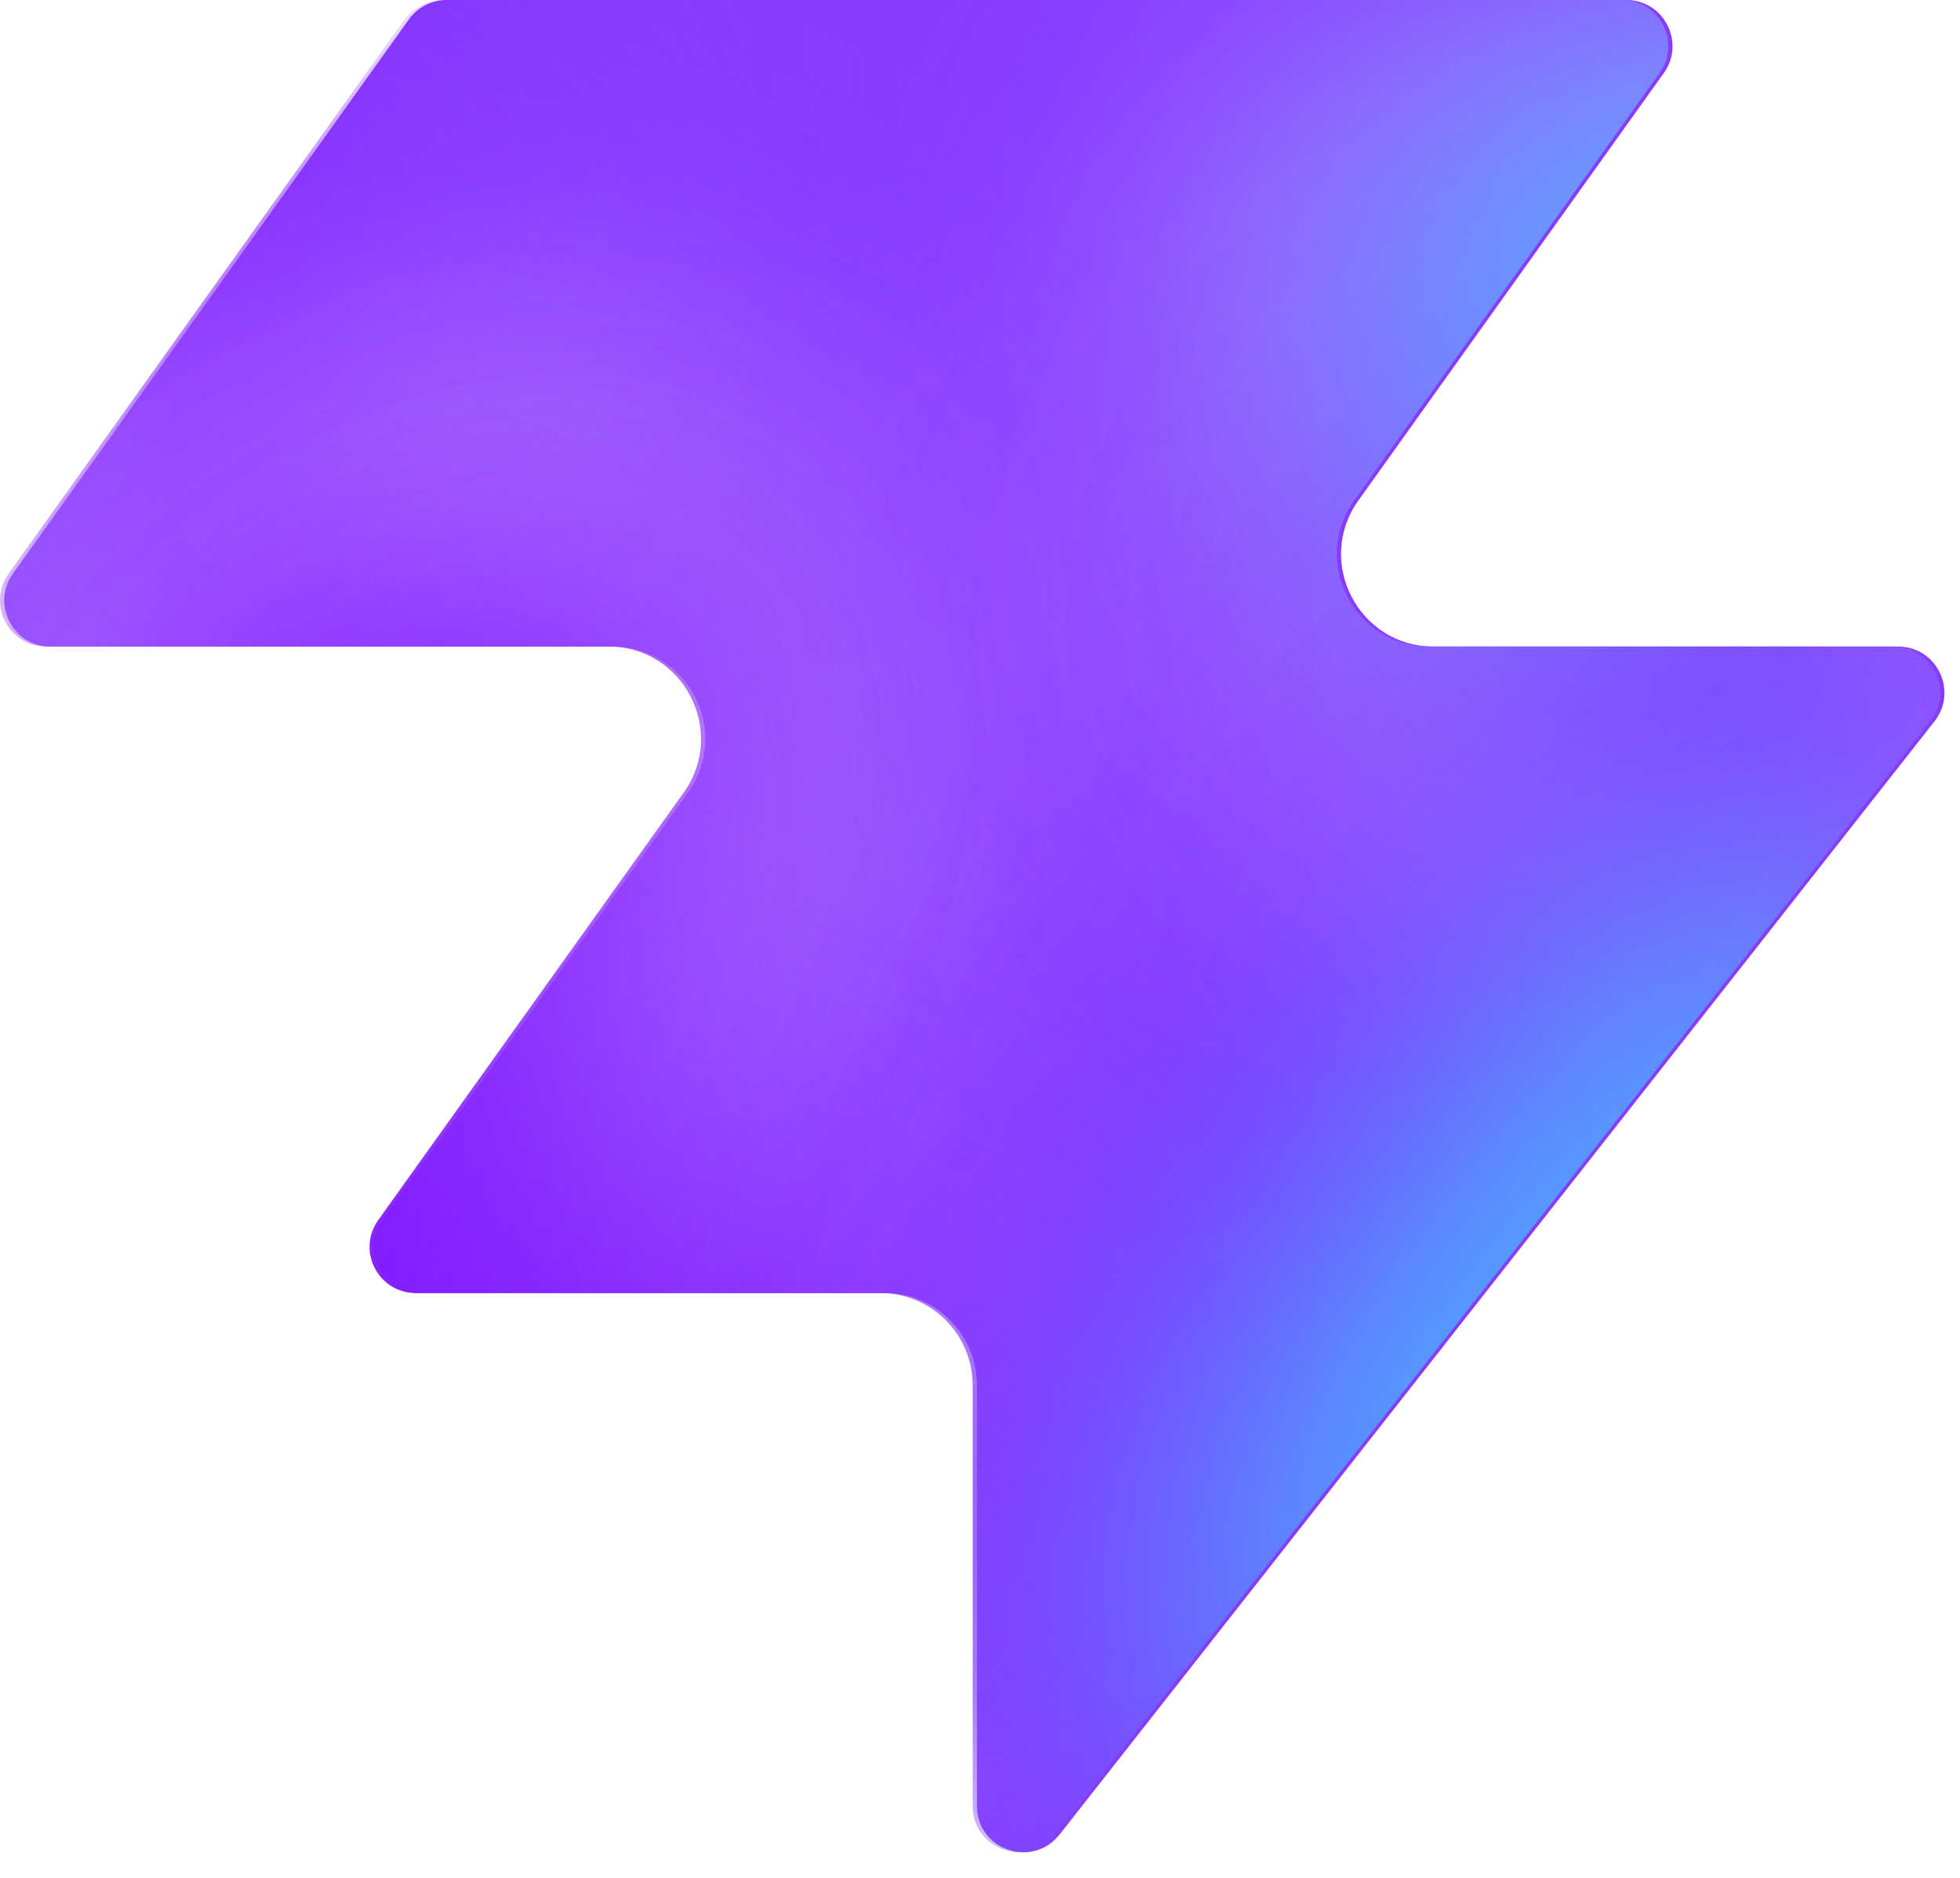
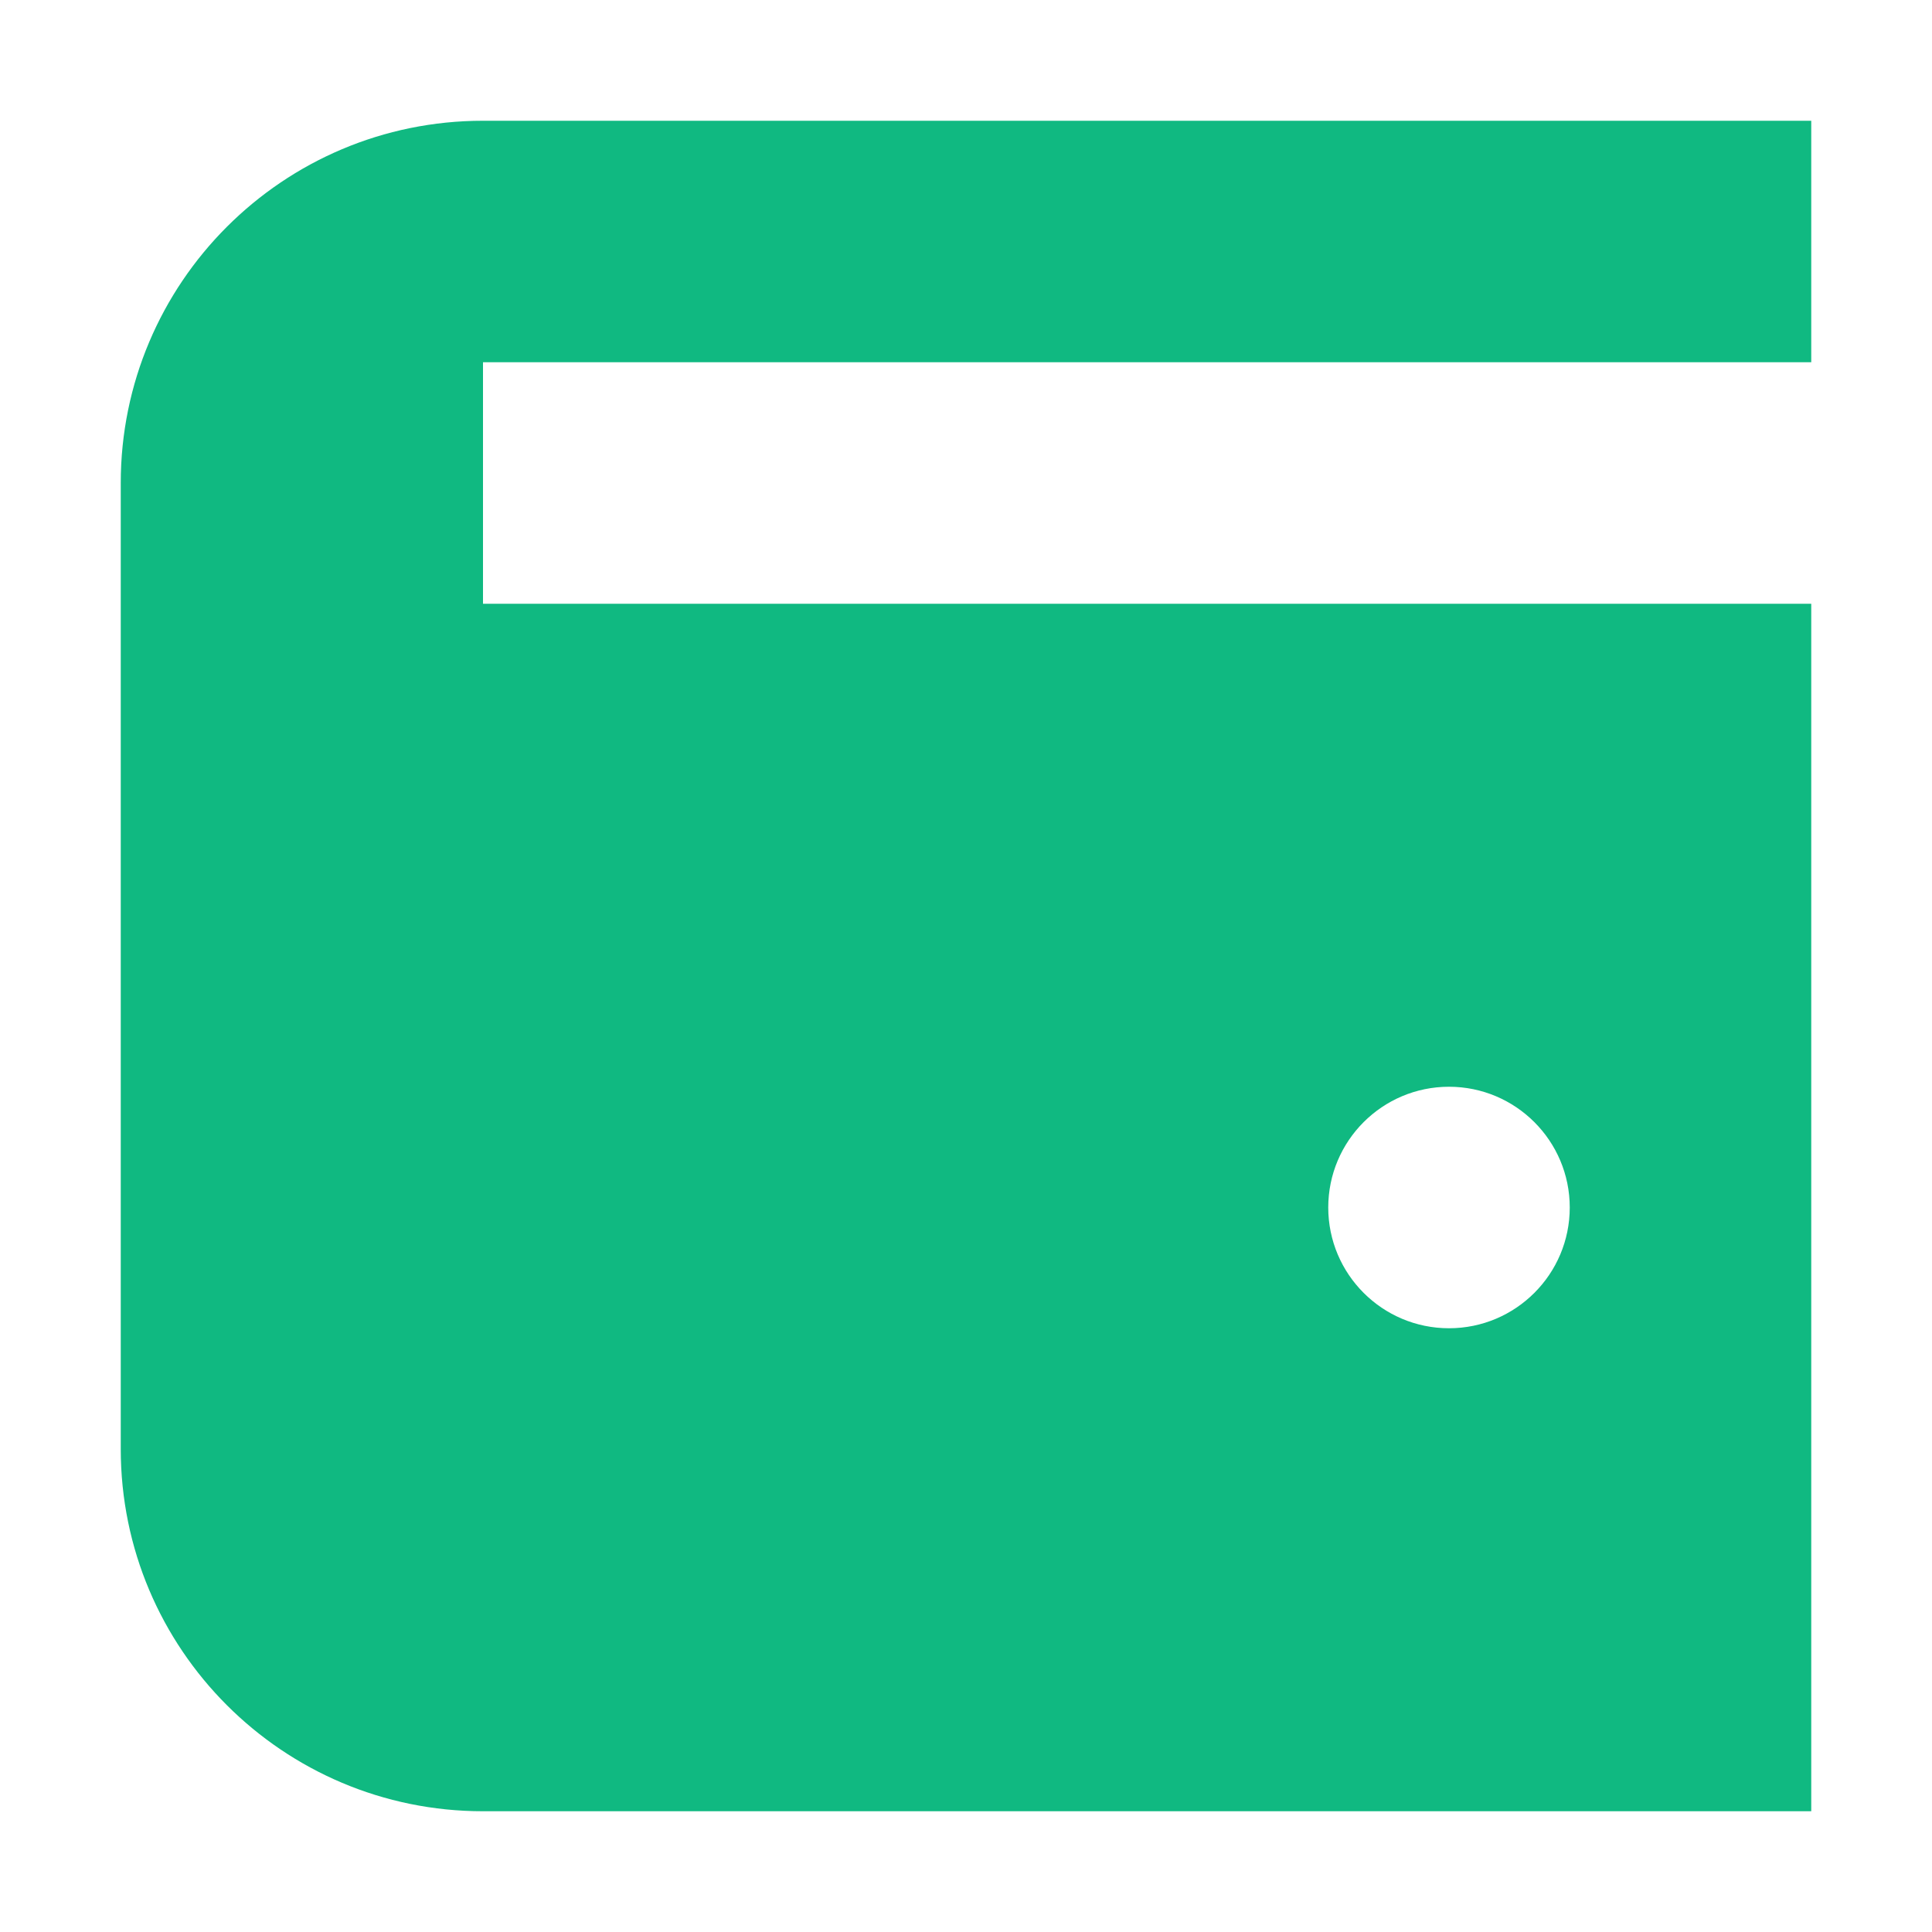
- <svg xmlns="http://www.w3.org/2000/svg" width="48" height="46" fill="none" viewBox="0 0 48 46">
-   <path fill="#863bff" d="M25.946 44.938c-.664.845-2.021.375-2.021-.698V33.937a2.26 2.26 0 0 0-2.262-2.262H10.287c-.92 0-1.456-1.04-.92-1.788l7.48-10.471c1.07-1.497 0-3.578-1.842-3.578H1.237c-.92 0-1.456-1.04-.92-1.788L10.013.474c.214-.297.556-.474.92-.474h28.894c.92 0 1.456 1.04.92 1.788l-7.48 10.471c-1.07 1.498 0 3.579 1.842 3.579h11.377c.943 0 1.473 1.088.89 1.83L25.947 44.94z" style="fill:#863bff;fill:color(display-p3 .525 .23 1);fill-opacity:1" />
-   <mask id="a" width="48" height="46" x="0" y="0" maskUnits="userSpaceOnUse" style="mask-type:alpha">
-     <path fill="#000" d="M25.842 44.938c-.664.844-2.021.375-2.021-.698V33.937a2.26 2.26 0 0 0-2.262-2.262H10.183c-.92 0-1.456-1.04-.92-1.788l7.48-10.471c1.07-1.498 0-3.579-1.842-3.579H1.133c-.92 0-1.456-1.04-.92-1.787L9.91.473c.214-.297.556-.474.92-.474h28.894c.92 0 1.456 1.04.92 1.788l-7.48 10.471c-1.07 1.498 0 3.578 1.842 3.578h11.377c.943 0 1.473 1.088.89 1.832L25.843 44.94z" style="fill:#000;fill-opacity:1" />
-   </mask>
-   <g mask="url(#a)">
-     <g filter="url(#b)">
-       <ellipse cx="5.508" cy="14.704" fill="#ede6ff" rx="5.508" ry="14.704" style="fill:#ede6ff;fill:color(display-p3 .927 .903 1);fill-opacity:1" transform="matrix(.00324 1 1 -.00324 -4.47 31.516)" />
-     </g>
-     <g filter="url(#c)">
-       <ellipse cx="10.399" cy="29.851" fill="#ede6ff" rx="10.399" ry="29.851" style="fill:#ede6ff;fill:color(display-p3 .927 .903 1);fill-opacity:1" transform="matrix(.00324 1 1 -.00324 -39.328 7.883)" />
-     </g>
-     <g filter="url(#d)">
-       <ellipse cx="5.508" cy="30.487" fill="#7e14ff" rx="5.508" ry="30.487" style="fill:#7e14ff;fill:color(display-p3 .492 .077 1);fill-opacity:1" transform="rotate(89.814 -25.913 -14.639)scale(1 -1)" />
-     </g>
-     <g filter="url(#e)">
-       <ellipse cx="5.508" cy="30.599" fill="#7e14ff" rx="5.508" ry="30.599" style="fill:#7e14ff;fill:color(display-p3 .492 .077 1);fill-opacity:1" transform="rotate(89.814 -32.644 -3.334)scale(1 -1)" />
-     </g>
-     <g filter="url(#f)">
-       <ellipse cx="5.508" cy="30.599" fill="#7e14ff" rx="5.508" ry="30.599" style="fill:#7e14ff;fill:color(display-p3 .492 .077 1);fill-opacity:1" transform="matrix(.00324 1 1 -.00324 -34.34 30.47)" />
-     </g>
-     <g filter="url(#g)">
-       <ellipse cx="14.072" cy="22.078" fill="#ede6ff" rx="14.072" ry="22.078" style="fill:#ede6ff;fill:color(display-p3 .927 .903 1);fill-opacity:1" transform="rotate(93.35 24.506 48.493)scale(-1 1)" />
-     </g>
-     <g filter="url(#h)">
-       <ellipse cx="3.47" cy="21.501" fill="#7e14ff" rx="3.47" ry="21.501" style="fill:#7e14ff;fill:color(display-p3 .492 .077 1);fill-opacity:1" transform="rotate(89.009 28.708 47.59)scale(-1 1)" />
-     </g>
-     <g filter="url(#i)">
-       <ellipse cx="3.47" cy="21.501" fill="#7e14ff" rx="3.47" ry="21.501" style="fill:#7e14ff;fill:color(display-p3 .492 .077 1);fill-opacity:1" transform="rotate(89.009 28.708 47.59)scale(-1 1)" />
-     </g>
-     <g filter="url(#j)">
-       <ellipse cx=".387" cy="8.972" fill="#7e14ff" rx="4.407" ry="29.108" style="fill:#7e14ff;fill:color(display-p3 .492 .077 1);fill-opacity:1" transform="rotate(39.51 .387 8.972)" />
-     </g>
-     <g filter="url(#k)">
-       <ellipse cx="47.523" cy="-6.092" fill="#7e14ff" rx="4.407" ry="29.108" style="fill:#7e14ff;fill:color(display-p3 .492 .077 1);fill-opacity:1" transform="rotate(37.892 47.523 -6.092)" />
-     </g>
-     <g filter="url(#l)">
-       <ellipse cx="41.412" cy="6.333" fill="#47bfff" rx="5.971" ry="9.665" style="fill:#47bfff;fill:color(display-p3 .28 .748 1);fill-opacity:1" transform="rotate(37.892 41.412 6.333)" />
-     </g>
-     <g filter="url(#m)">
-       <ellipse cx="-1.879" cy="38.332" fill="#7e14ff" rx="4.407" ry="29.108" style="fill:#7e14ff;fill:color(display-p3 .492 .077 1);fill-opacity:1" transform="rotate(37.892 -1.88 38.332)" />
-     </g>
-     <g filter="url(#n)">
-       <ellipse cx="-1.879" cy="38.332" fill="#7e14ff" rx="4.407" ry="29.108" style="fill:#7e14ff;fill:color(display-p3 .492 .077 1);fill-opacity:1" transform="rotate(37.892 -1.88 38.332)" />
-     </g>
-     <g filter="url(#o)">
-       <ellipse cx="35.651" cy="29.907" fill="#7e14ff" rx="4.407" ry="29.108" style="fill:#7e14ff;fill:color(display-p3 .492 .077 1);fill-opacity:1" transform="rotate(37.892 35.651 29.907)" />
-     </g>
-     <g filter="url(#p)">
-       <ellipse cx="38.418" cy="32.4" fill="#47bfff" rx="5.971" ry="15.297" style="fill:#47bfff;fill:color(display-p3 .28 .748 1);fill-opacity:1" transform="rotate(37.892 38.418 32.4)" />
-     </g>
+ <svg xmlns="http://www.w3.org/2000/svg" width="800px" height="800px" viewBox="0 0 16 16" fill="none">
+   <g id="SVGRepo_bgCarrier" stroke-width="0" />
+   <g id="SVGRepo_tracerCarrier" stroke-linecap="round" stroke-linejoin="round" />
+   <g id="SVGRepo_iconCarrier">
+     <path fill-rule="evenodd" clip-rule="evenodd" d="M1 4C1 2.343 2.343 1 4 1H15V3H4V5H15V15H4C2.343 15 1 13.657 1 12V4ZM12 11C12.552 11 13 10.552 13 10C13 9.448 12.552 9 12 9C11.448 9 11 9.448 11 10C11 10.552 11.448 11 12 11Z" fill="#10b981" />
  </g>
-   <defs>
-     <filter id="b" width="60.045" height="41.654" x="-19.77" y="16.149" color-interpolation-filters="sRGB" filterUnits="userSpaceOnUse">
-       <feFlood flood-opacity="0" result="BackgroundImageFix" />
-       <feBlend in="SourceGraphic" in2="BackgroundImageFix" result="shape" />
-       <feGaussianBlur result="effect1_foregroundBlur_2002_17158" stdDeviation="7.659" />
-     </filter>
-     <filter id="c" width="90.34" height="51.437" x="-54.613" y="-7.533" color-interpolation-filters="sRGB" filterUnits="userSpaceOnUse">
-       <feFlood flood-opacity="0" result="BackgroundImageFix" />
-       <feBlend in="SourceGraphic" in2="BackgroundImageFix" result="shape" />
-       <feGaussianBlur result="effect1_foregroundBlur_2002_17158" stdDeviation="7.659" />
-     </filter>
-     <filter id="d" width="79.355" height="29.4" x="-49.64" y="2.03" color-interpolation-filters="sRGB" filterUnits="userSpaceOnUse">
-       <feFlood flood-opacity="0" result="BackgroundImageFix" />
-       <feBlend in="SourceGraphic" in2="BackgroundImageFix" result="shape" />
-       <feGaussianBlur result="effect1_foregroundBlur_2002_17158" stdDeviation="4.596" />
-     </filter>
-     <filter id="e" width="79.579" height="29.4" x="-45.045" y="20.029" color-interpolation-filters="sRGB" filterUnits="userSpaceOnUse">
-       <feFlood flood-opacity="0" result="BackgroundImageFix" />
-       <feBlend in="SourceGraphic" in2="BackgroundImageFix" result="shape" />
-       <feGaussianBlur result="effect1_foregroundBlur_2002_17158" stdDeviation="4.596" />
-     </filter>
-     <filter id="f" width="79.579" height="29.4" x="-43.513" y="21.178" color-interpolation-filters="sRGB" filterUnits="userSpaceOnUse">
-       <feFlood flood-opacity="0" result="BackgroundImageFix" />
-       <feBlend in="SourceGraphic" in2="BackgroundImageFix" result="shape" />
-       <feGaussianBlur result="effect1_foregroundBlur_2002_17158" stdDeviation="4.596" />
-     </filter>
-     <filter id="g" width="74.749" height="58.852" x="15.756" y="-17.901" color-interpolation-filters="sRGB" filterUnits="userSpaceOnUse">
-       <feFlood flood-opacity="0" result="BackgroundImageFix" />
-       <feBlend in="SourceGraphic" in2="BackgroundImageFix" result="shape" />
-       <feGaussianBlur result="effect1_foregroundBlur_2002_17158" stdDeviation="7.659" />
-     </filter>
-     <filter id="h" width="61.377" height="25.362" x="23.548" y="2.284" color-interpolation-filters="sRGB" filterUnits="userSpaceOnUse">
-       <feFlood flood-opacity="0" result="BackgroundImageFix" />
-       <feBlend in="SourceGraphic" in2="BackgroundImageFix" result="shape" />
-       <feGaussianBlur result="effect1_foregroundBlur_2002_17158" stdDeviation="4.596" />
-     </filter>
-     <filter id="i" width="61.377" height="25.362" x="23.548" y="2.284" color-interpolation-filters="sRGB" filterUnits="userSpaceOnUse">
-       <feFlood flood-opacity="0" result="BackgroundImageFix" />
-       <feBlend in="SourceGraphic" in2="BackgroundImageFix" result="shape" />
-       <feGaussianBlur result="effect1_foregroundBlur_2002_17158" stdDeviation="4.596" />
-     </filter>
-     <filter id="j" width="56.045" height="63.649" x="-27.636" y="-22.853" color-interpolation-filters="sRGB" filterUnits="userSpaceOnUse">
-       <feFlood flood-opacity="0" result="BackgroundImageFix" />
-       <feBlend in="SourceGraphic" in2="BackgroundImageFix" result="shape" />
-       <feGaussianBlur result="effect1_foregroundBlur_2002_17158" stdDeviation="4.596" />
-     </filter>
-     <filter id="k" width="54.814" height="64.646" x="20.116" y="-38.415" color-interpolation-filters="sRGB" filterUnits="userSpaceOnUse">
-       <feFlood flood-opacity="0" result="BackgroundImageFix" />
-       <feBlend in="SourceGraphic" in2="BackgroundImageFix" result="shape" />
-       <feGaussianBlur result="effect1_foregroundBlur_2002_17158" stdDeviation="4.596" />
-     </filter>
-     <filter id="l" width="33.541" height="35.313" x="24.641" y="-11.323" color-interpolation-filters="sRGB" filterUnits="userSpaceOnUse">
-       <feFlood flood-opacity="0" result="BackgroundImageFix" />
-       <feBlend in="SourceGraphic" in2="BackgroundImageFix" result="shape" />
-       <feGaussianBlur result="effect1_foregroundBlur_2002_17158" stdDeviation="4.596" />
-     </filter>
-     <filter id="m" width="54.814" height="64.646" x="-29.286" y="6.009" color-interpolation-filters="sRGB" filterUnits="userSpaceOnUse">
-       <feFlood flood-opacity="0" result="BackgroundImageFix" />
-       <feBlend in="SourceGraphic" in2="BackgroundImageFix" result="shape" />
-       <feGaussianBlur result="effect1_foregroundBlur_2002_17158" stdDeviation="4.596" />
-     </filter>
-     <filter id="n" width="54.814" height="64.646" x="-29.286" y="6.009" color-interpolation-filters="sRGB" filterUnits="userSpaceOnUse">
-       <feFlood flood-opacity="0" result="BackgroundImageFix" />
-       <feBlend in="SourceGraphic" in2="BackgroundImageFix" result="shape" />
-       <feGaussianBlur result="effect1_foregroundBlur_2002_17158" stdDeviation="4.596" />
-     </filter>
-     <filter id="o" width="54.814" height="64.646" x="8.244" y="-2.416" color-interpolation-filters="sRGB" filterUnits="userSpaceOnUse">
-       <feFlood flood-opacity="0" result="BackgroundImageFix" />
-       <feBlend in="SourceGraphic" in2="BackgroundImageFix" result="shape" />
-       <feGaussianBlur result="effect1_foregroundBlur_2002_17158" stdDeviation="4.596" />
-     </filter>
-     <filter id="p" width="39.409" height="43.623" x="18.713" y="10.588" color-interpolation-filters="sRGB" filterUnits="userSpaceOnUse">
-       <feFlood flood-opacity="0" result="BackgroundImageFix" />
-       <feBlend in="SourceGraphic" in2="BackgroundImageFix" result="shape" />
-       <feGaussianBlur result="effect1_foregroundBlur_2002_17158" stdDeviation="4.596" />
-     </filter>
-   </defs>
</svg>
